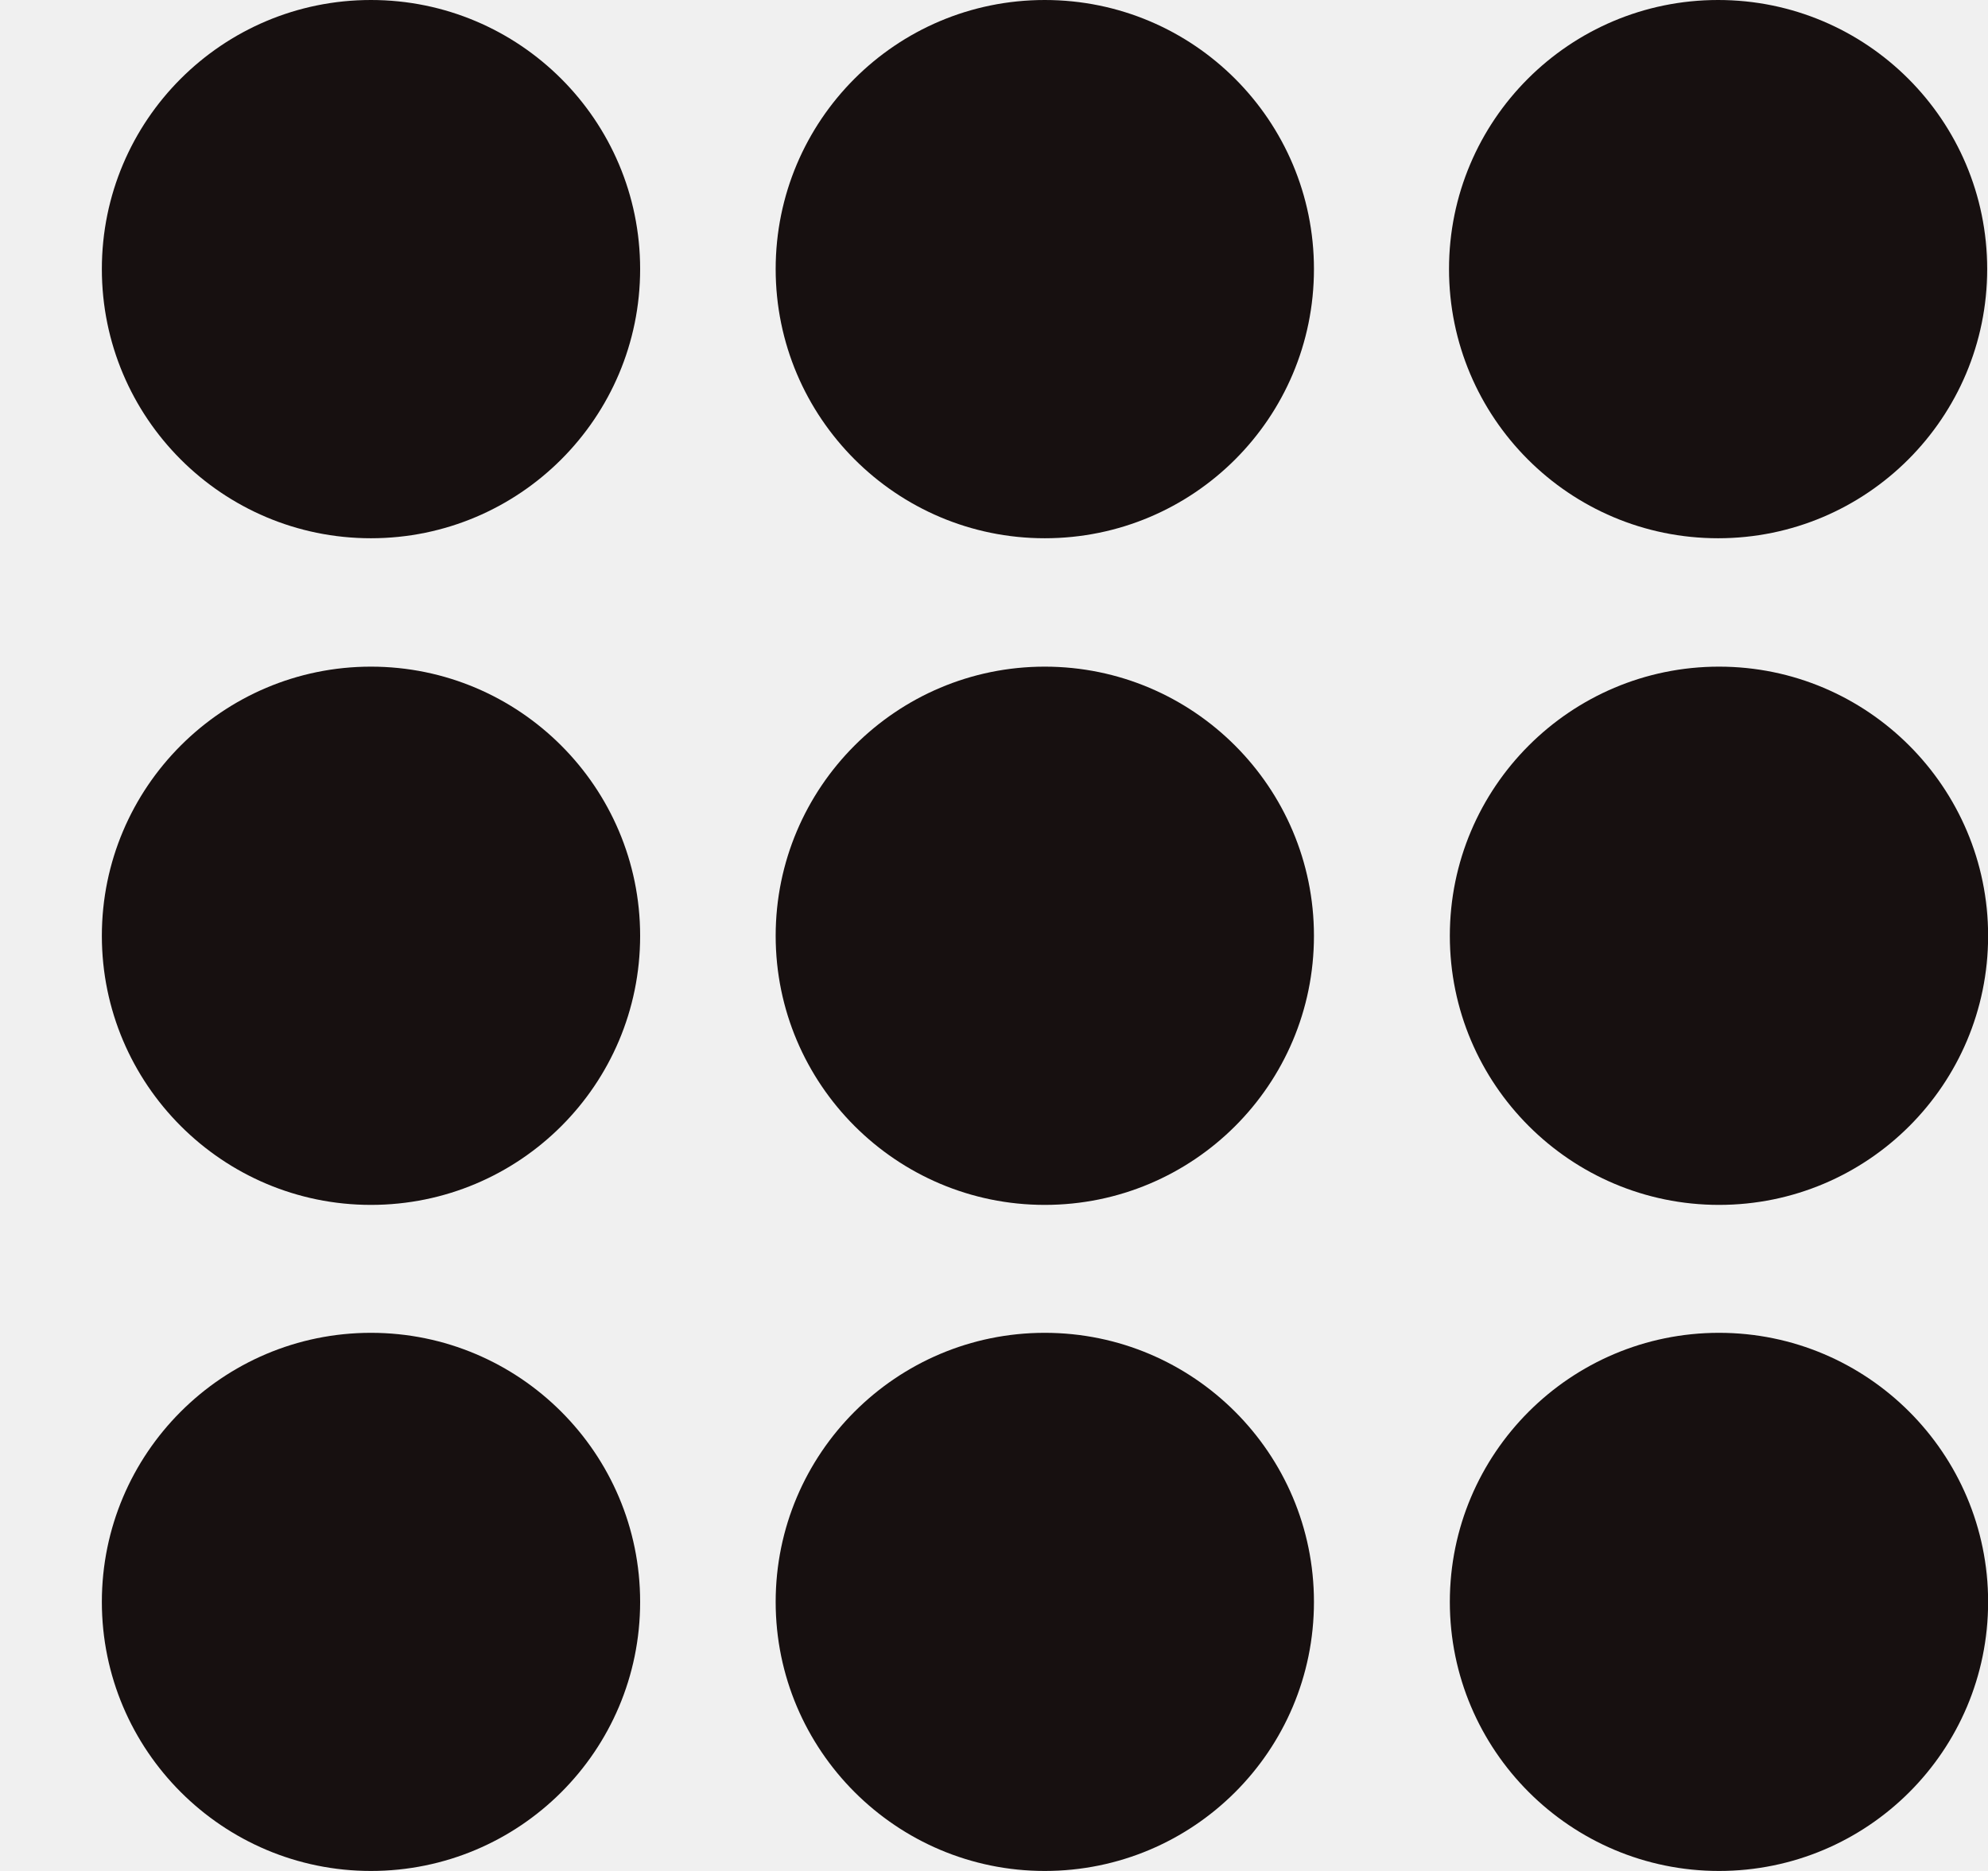
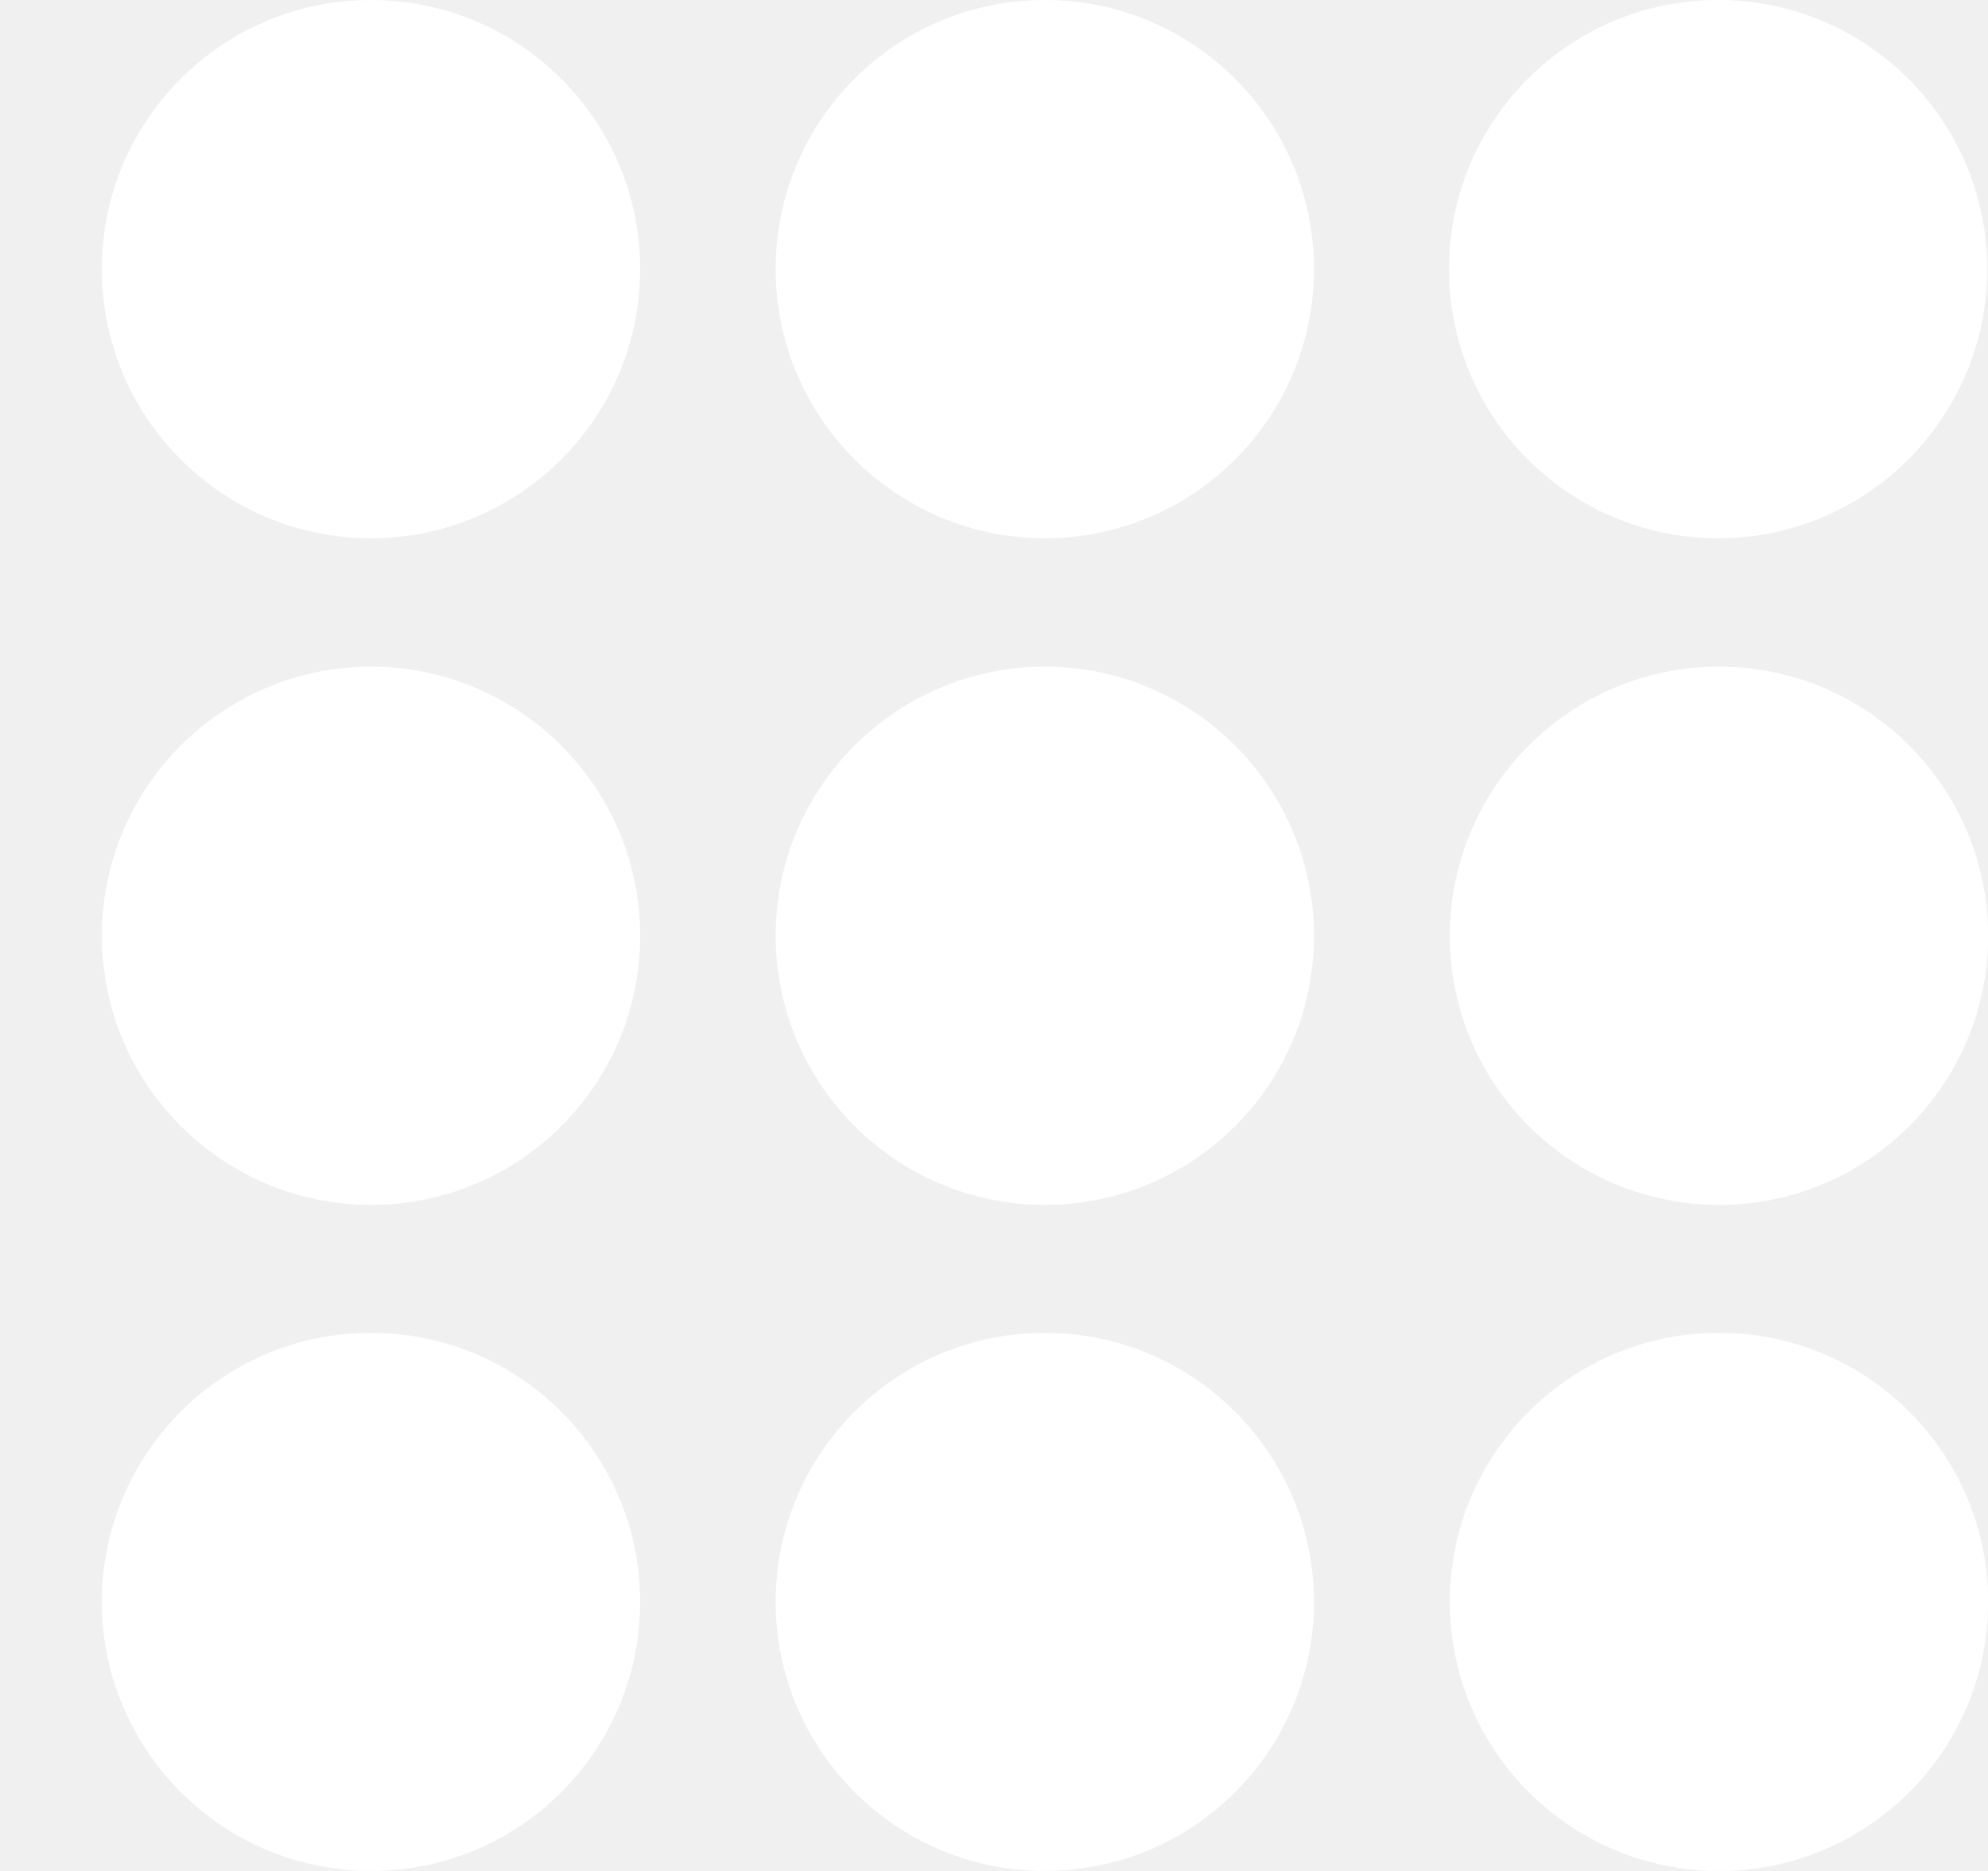
<svg xmlns="http://www.w3.org/2000/svg" width="17" height="16" viewBox="0 0 17 16" fill="none">
  <g id="Group">
-     <path id="Vector" d="M3.172 4.603C4.443 4.603 5.474 3.572 5.474 2.301C5.474 1.03 4.443 0 3.172 0C1.901 0 0.871 1.03 0.871 2.301C0.871 3.572 1.901 4.603 3.172 4.603Z" fill="#171010" />
-     <path id="Vector_2" d="M11.236 2.301C11.236 3.576 10.204 4.603 8.934 4.603C7.665 4.603 6.633 3.571 6.633 2.301C6.633 1.032 7.66 0 8.934 0C10.208 0 11.236 1.032 11.236 2.301Z" fill="#171010" />
-     <path id="Vector_3" d="M14.692 4.603C15.963 4.603 16.993 3.572 16.993 2.301C16.993 1.03 15.963 0 14.692 0C13.421 0 12.391 1.03 12.391 2.301C12.391 3.572 13.421 4.603 14.692 4.603Z" fill="#171010" />
-     <path id="Vector_4" d="M5.474 8.003C5.474 9.277 4.442 10.304 3.172 10.304C1.903 10.304 0.871 9.272 0.871 8.003C0.871 6.733 1.903 5.701 3.172 5.701C4.442 5.701 5.474 6.733 5.474 8.003Z" fill="#171010" />
-     <path id="Vector_5" d="M11.236 8.003C11.236 9.277 10.204 10.304 8.934 10.304C7.665 10.304 6.633 9.272 6.633 8.003C6.633 6.733 7.665 5.701 8.934 5.701C10.204 5.701 11.236 6.733 11.236 8.003Z" fill="#171010" />
-     <path id="Vector_6" d="M17.001 8.003C17.001 9.277 15.969 10.304 14.7 10.304C13.43 10.304 12.398 9.272 12.398 8.003C12.398 6.733 13.43 5.701 14.7 5.701C15.969 5.701 17.001 6.733 17.001 8.003Z" fill="#171010" />
-     <path id="Vector_7" d="M5.474 13.699C5.474 14.973 4.442 16 3.172 16C1.903 16 0.871 14.968 0.871 13.699C0.871 12.429 1.903 11.398 3.172 11.398C4.442 11.398 5.474 12.429 5.474 13.699Z" fill="#171010" />
-     <path id="Vector_8" d="M11.236 13.699C11.236 14.973 10.204 16 8.934 16C7.665 16 6.633 14.968 6.633 13.699C6.633 12.429 7.665 11.398 8.934 11.398C10.204 11.398 11.236 12.429 11.236 13.699Z" fill="#171010" />
-     <path id="Vector_9" d="M17.001 13.699C17.001 14.973 15.969 16 14.7 16C13.43 16 12.398 14.968 12.398 13.699C12.398 12.429 13.43 11.398 14.7 11.398C15.969 11.398 17.001 12.429 17.001 13.699Z" fill="#171010" />
+     <path id="Vector" d="M3.172 4.603C4.443 4.603 5.474 3.572 5.474 2.301C5.474 1.03 4.443 0 3.172 0C1.901 0 0.871 1.03 0.871 2.301C0.871 3.572 1.901 4.603 3.172 4.603Z" fill="#ffffff" />
+     <path id="Vector_2" d="M11.236 2.301C11.236 3.576 10.204 4.603 8.934 4.603C7.665 4.603 6.633 3.571 6.633 2.301C6.633 1.032 7.66 0 8.934 0C10.208 0 11.236 1.032 11.236 2.301Z" fill="#ffffff" />
+     <path id="Vector_3" d="M14.692 4.603C15.963 4.603 16.993 3.572 16.993 2.301C16.993 1.03 15.963 0 14.692 0C13.421 0 12.391 1.03 12.391 2.301C12.391 3.572 13.421 4.603 14.692 4.603Z" fill="#ffffff" />
+     <path id="Vector_4" d="M5.474 8.003C5.474 9.277 4.442 10.304 3.172 10.304C1.903 10.304 0.871 9.272 0.871 8.003C0.871 6.733 1.903 5.701 3.172 5.701C4.442 5.701 5.474 6.733 5.474 8.003Z" fill="#ffffff" />
+     <path id="Vector_5" d="M11.236 8.003C11.236 9.277 10.204 10.304 8.934 10.304C7.665 10.304 6.633 9.272 6.633 8.003C6.633 6.733 7.665 5.701 8.934 5.701C10.204 5.701 11.236 6.733 11.236 8.003Z" fill="#ffffff" />
+     <path id="Vector_6" d="M17.001 8.003C17.001 9.277 15.969 10.304 14.7 10.304C13.43 10.304 12.398 9.272 12.398 8.003C12.398 6.733 13.43 5.701 14.7 5.701C15.969 5.701 17.001 6.733 17.001 8.003Z" fill="#ffffff" />
+     <path id="Vector_7" d="M5.474 13.699C5.474 14.973 4.442 16 3.172 16C1.903 16 0.871 14.968 0.871 13.699C0.871 12.429 1.903 11.398 3.172 11.398C4.442 11.398 5.474 12.429 5.474 13.699Z" fill="#ffffff" />
+     <path id="Vector_8" d="M11.236 13.699C11.236 14.973 10.204 16 8.934 16C7.665 16 6.633 14.968 6.633 13.699C6.633 12.429 7.665 11.398 8.934 11.398C10.204 11.398 11.236 12.429 11.236 13.699Z" fill="#ffffff" />
+     <path id="Vector_9" d="M17.001 13.699C17.001 14.973 15.969 16 14.7 16C13.43 16 12.398 14.968 12.398 13.699C12.398 12.429 13.43 11.398 14.7 11.398C15.969 11.398 17.001 12.429 17.001 13.699Z" fill="#ffffff" />
  </g>
</svg>
